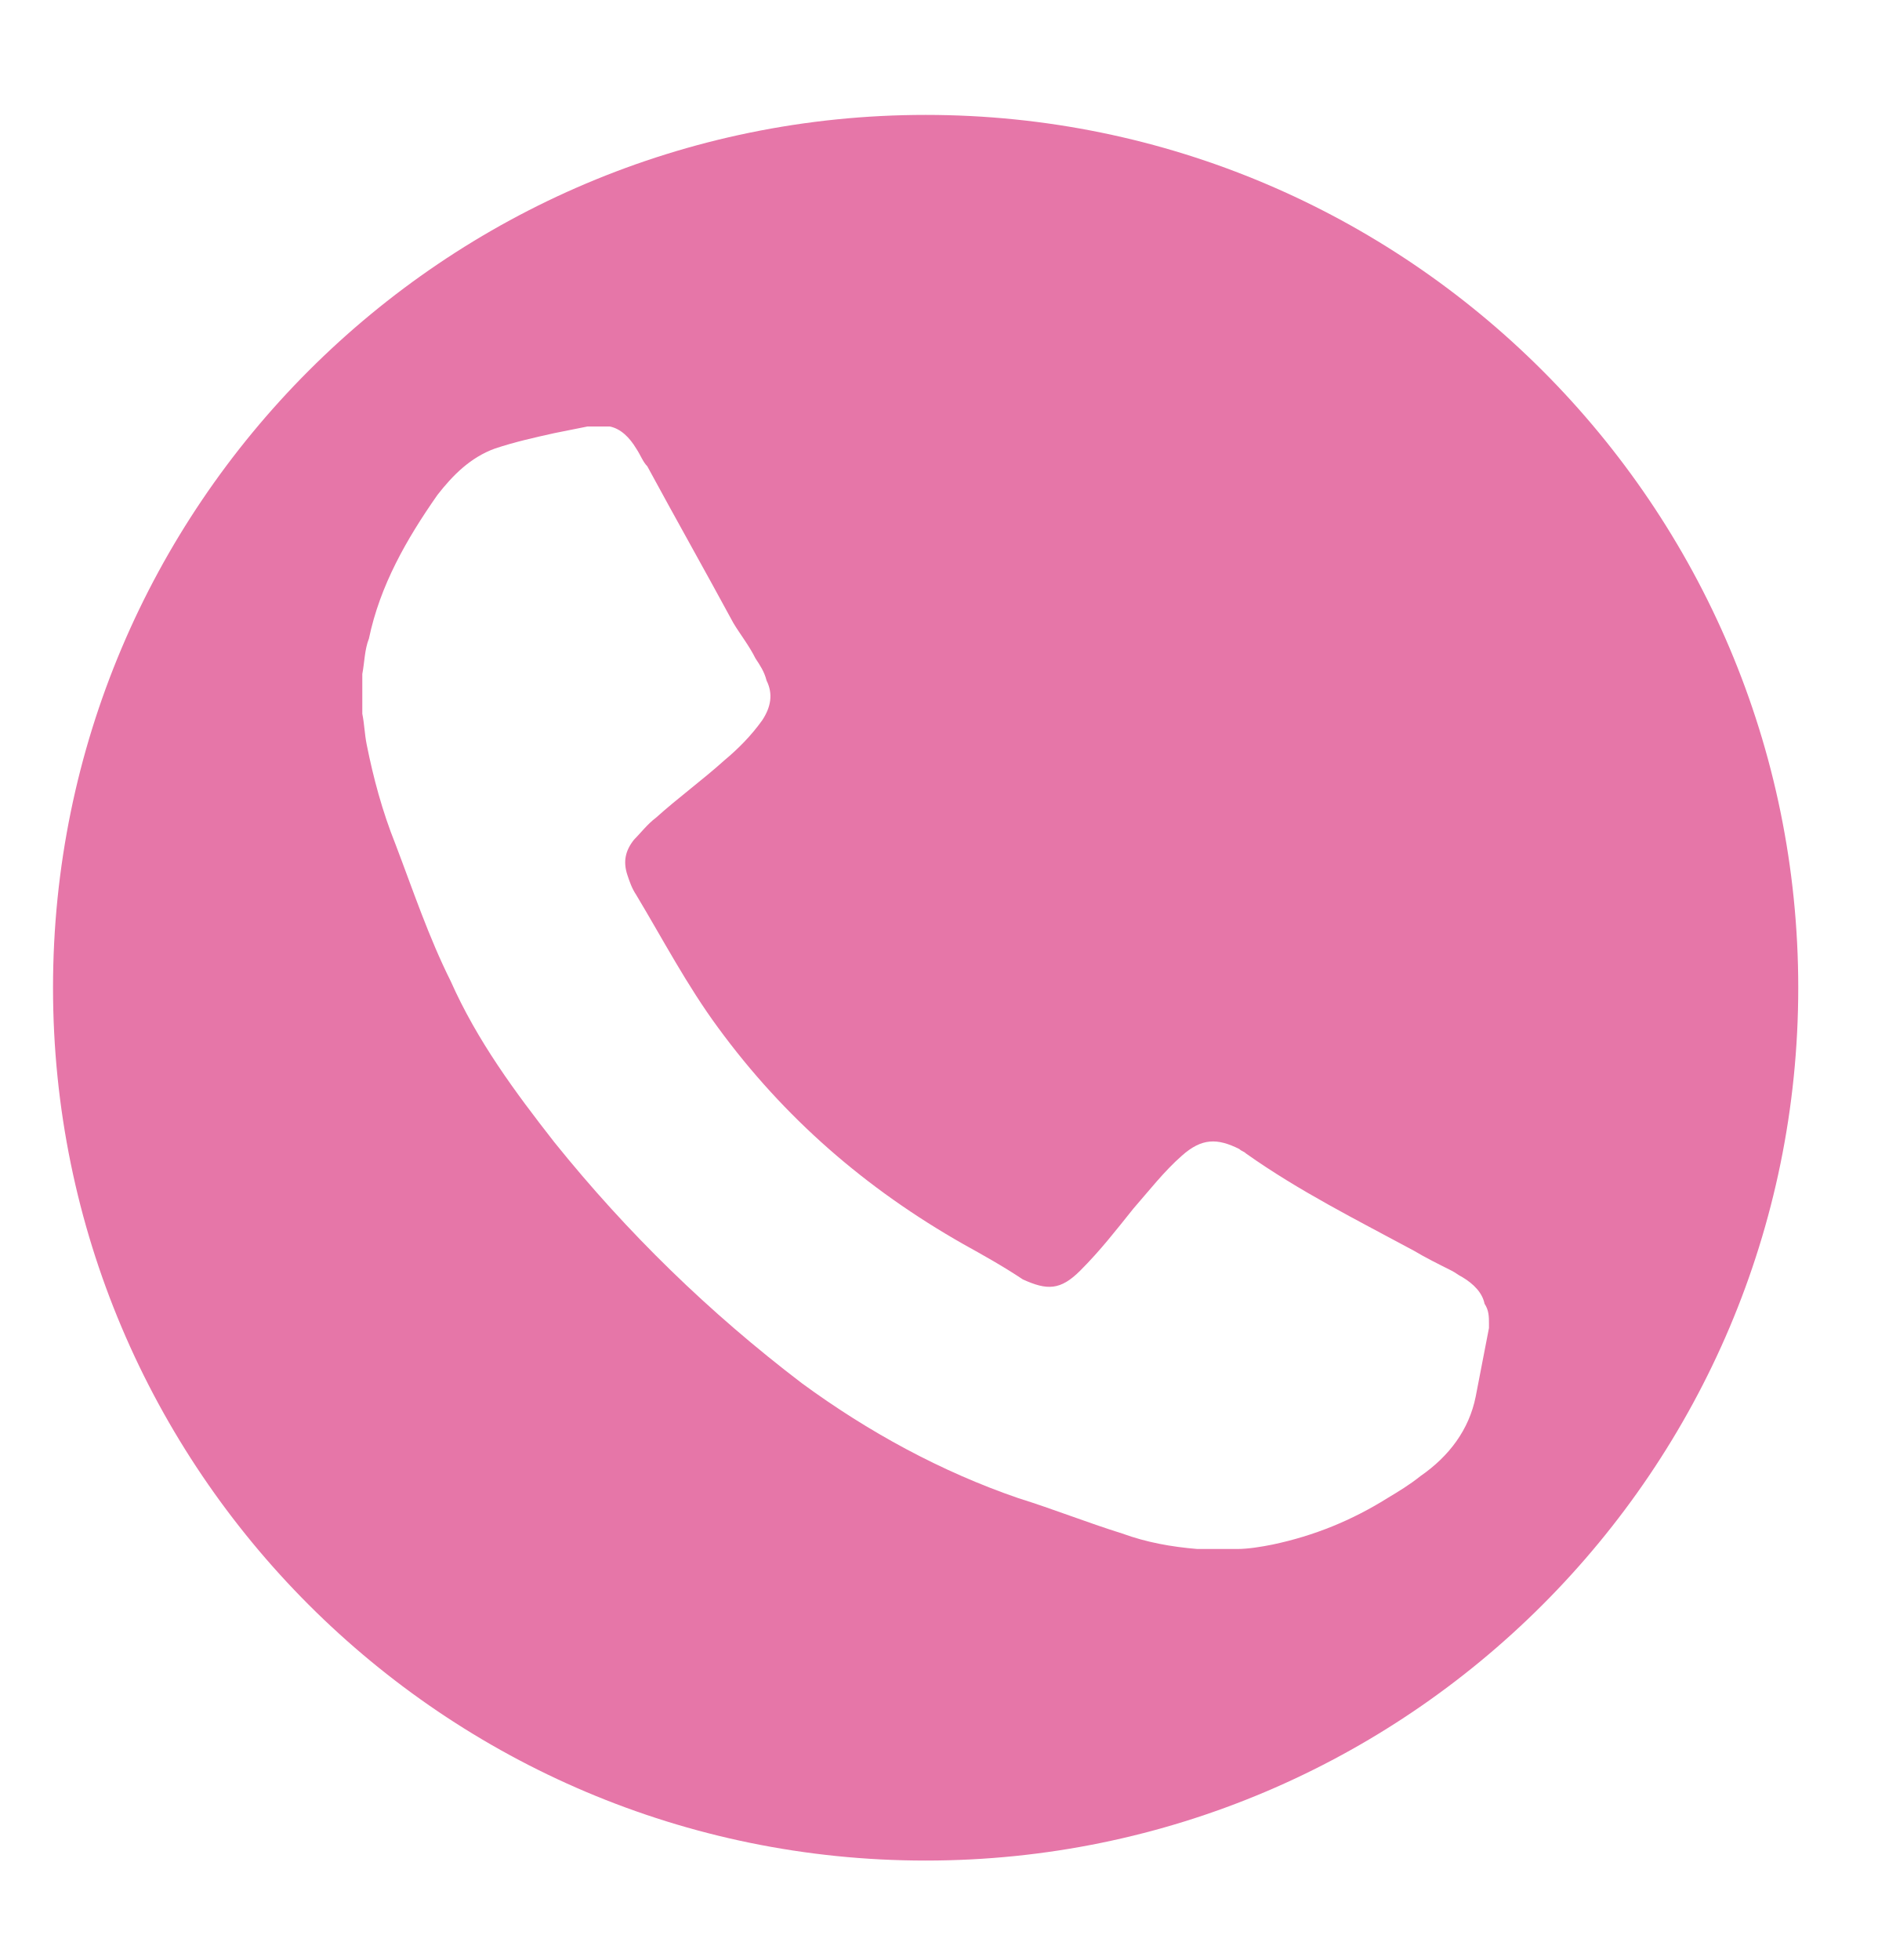
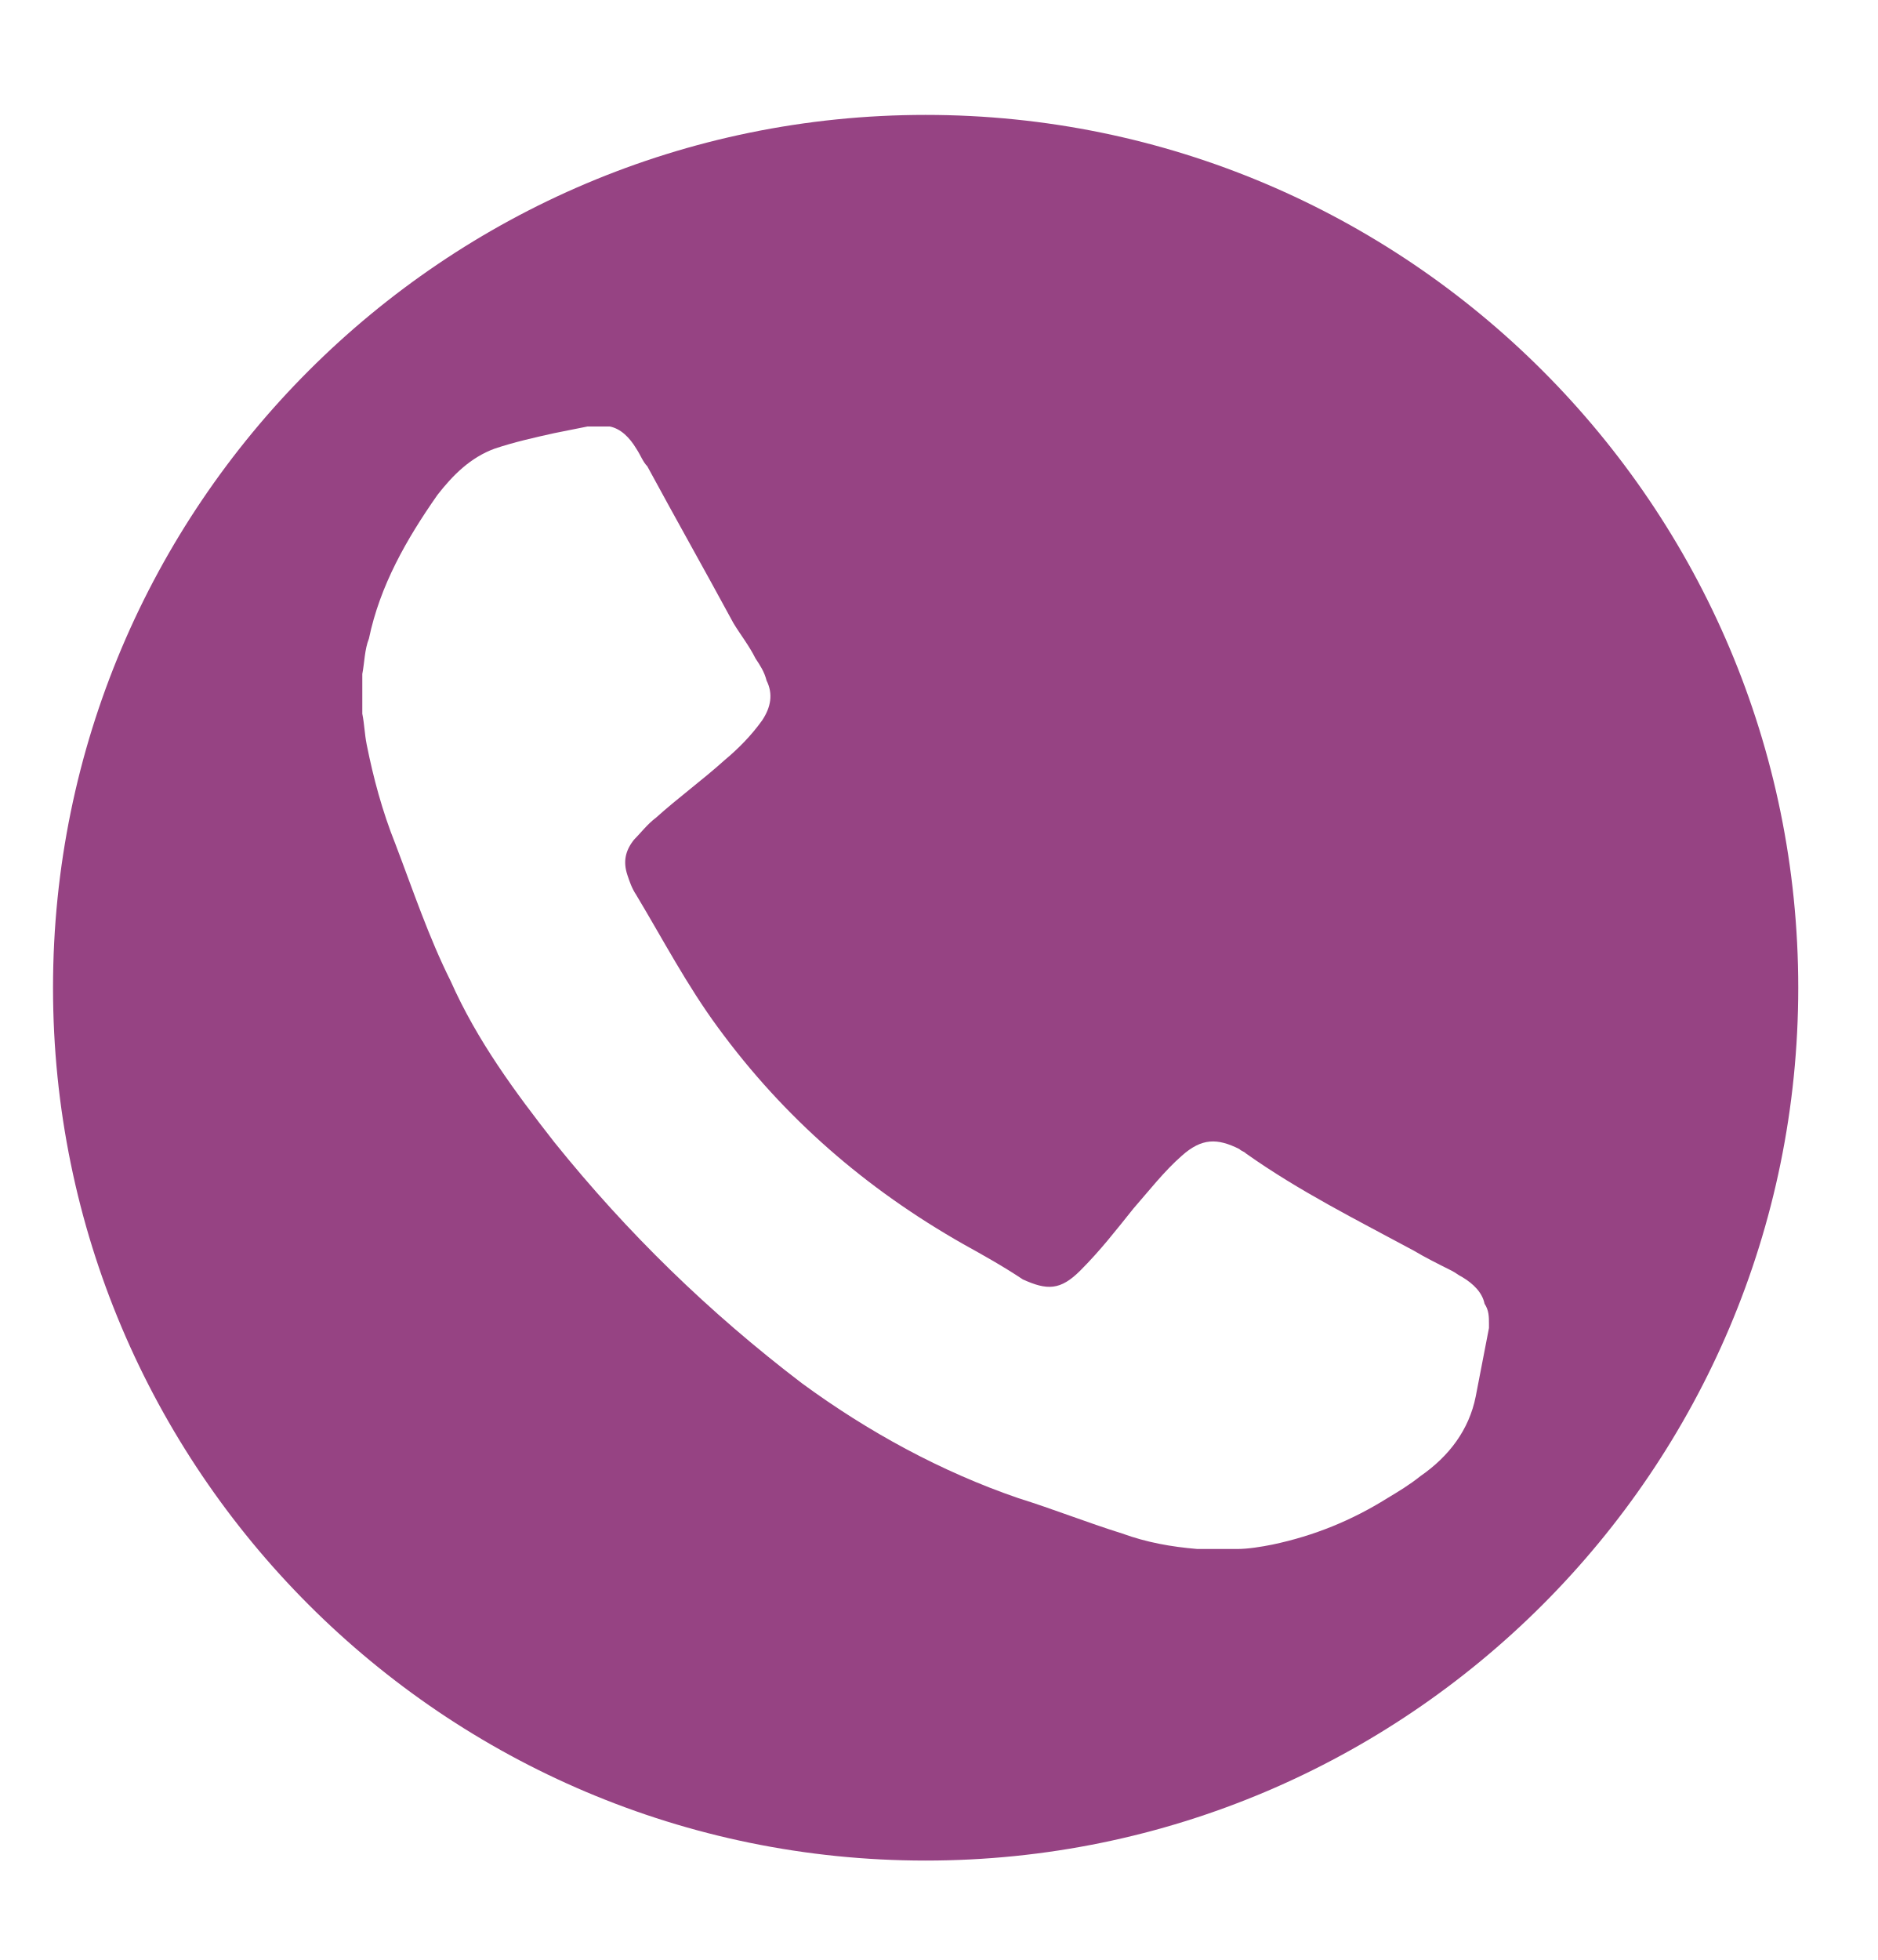
<svg xmlns="http://www.w3.org/2000/svg" version="1.1" id="Layer_1" x="0px" y="0px" viewBox="0 0 85 88.7" style="enable-background:new 0 0 85 88.7;" xml:space="preserve">
  <style type="text/css">
- 	.st0{fill:#e676a8;}
+ 	.st0{fill:#964383;}
</style>
  <path id="XMLID_156_" class="st0" d="M41.9,5.2C20.1,5.2,2.4,22.9,2.4,44.7c0,21.8,17.7,39.5,39.5,39.5c21.8,0,39.5-17.7,39.5-39.5  C81.4,22.9,63.7,5.2,41.9,5.2z M67.4,59.9c0,0.1,0,0.1,0,0.2c-0.2,1-0.4,2.1-0.6,3.1c-0.3,1.5-1.2,2.7-2.5,3.6c-0.5,0.4-1,0.7-1.5,1  c-1.6,1-3.3,1.7-5.2,2.1c-0.5,0.1-1.1,0.2-1.6,0.2c-0.5,0-1,0-1.6,0c-0.1,0-0.1,0-0.2,0c-1.2-0.1-2.3-0.3-3.4-0.7  c-1.6-0.5-3.1-1.1-4.7-1.6c-3.5-1.2-6.8-3-9.8-5.2c-4.2-3.2-7.9-6.8-11.2-10.9c-1.8-2.3-3.5-4.6-4.7-7.3c-1-2-1.7-4.1-2.5-6.2  c-0.6-1.5-1-3-1.3-4.5c-0.1-0.5-0.1-0.9-0.2-1.4c0-0.5,0-1.1,0-1.6c0-0.1,0-0.1,0-0.2c0.1-0.5,0.1-1.1,0.3-1.6  c0.5-2.4,1.7-4.5,3.1-6.5c0.7-0.9,1.5-1.7,2.6-2.1c0.9-0.3,1.8-0.5,2.7-0.7c0.5-0.1,1-0.2,1.5-0.3c0.3,0,0.7,0,1,0  c0.5,0.1,0.9,0.5,1.2,1c0.2,0.3,0.3,0.6,0.5,0.8c1.3,2.4,2.6,4.7,3.9,7.1c0.3,0.5,0.7,1,1,1.6c0.2,0.3,0.4,0.6,0.5,1  c0.3,0.6,0.2,1.2-0.2,1.8c-0.5,0.7-1.1,1.3-1.7,1.8c-1,0.9-2.1,1.7-3.1,2.6c-0.4,0.3-0.7,0.7-1,1c-0.4,0.5-0.5,1-0.3,1.6  c0.1,0.3,0.2,0.6,0.4,0.9c1.2,2,2.3,4.1,3.7,6c3,4.1,6.7,7.3,11.1,9.8c0.9,0.5,1.8,1,2.7,1.6c0,0,0,0,0,0c1.1,0.5,1.7,0.5,2.6-0.4  c0.9-0.9,1.6-1.8,2.4-2.8c0.7-0.8,1.4-1.7,2.2-2.4c0.9-0.8,1.6-0.8,2.6-0.3c0.1,0.1,0.2,0.1,0.3,0.2c2.4,1.7,5,3,7.6,4.4  c0.5,0.3,1.1,0.6,1.7,0.9c0.2,0.1,0.3,0.2,0.5,0.3c0.5,0.3,0.9,0.7,1,1.2C67.4,59.3,67.4,59.6,67.4,59.9z" />
</svg>
